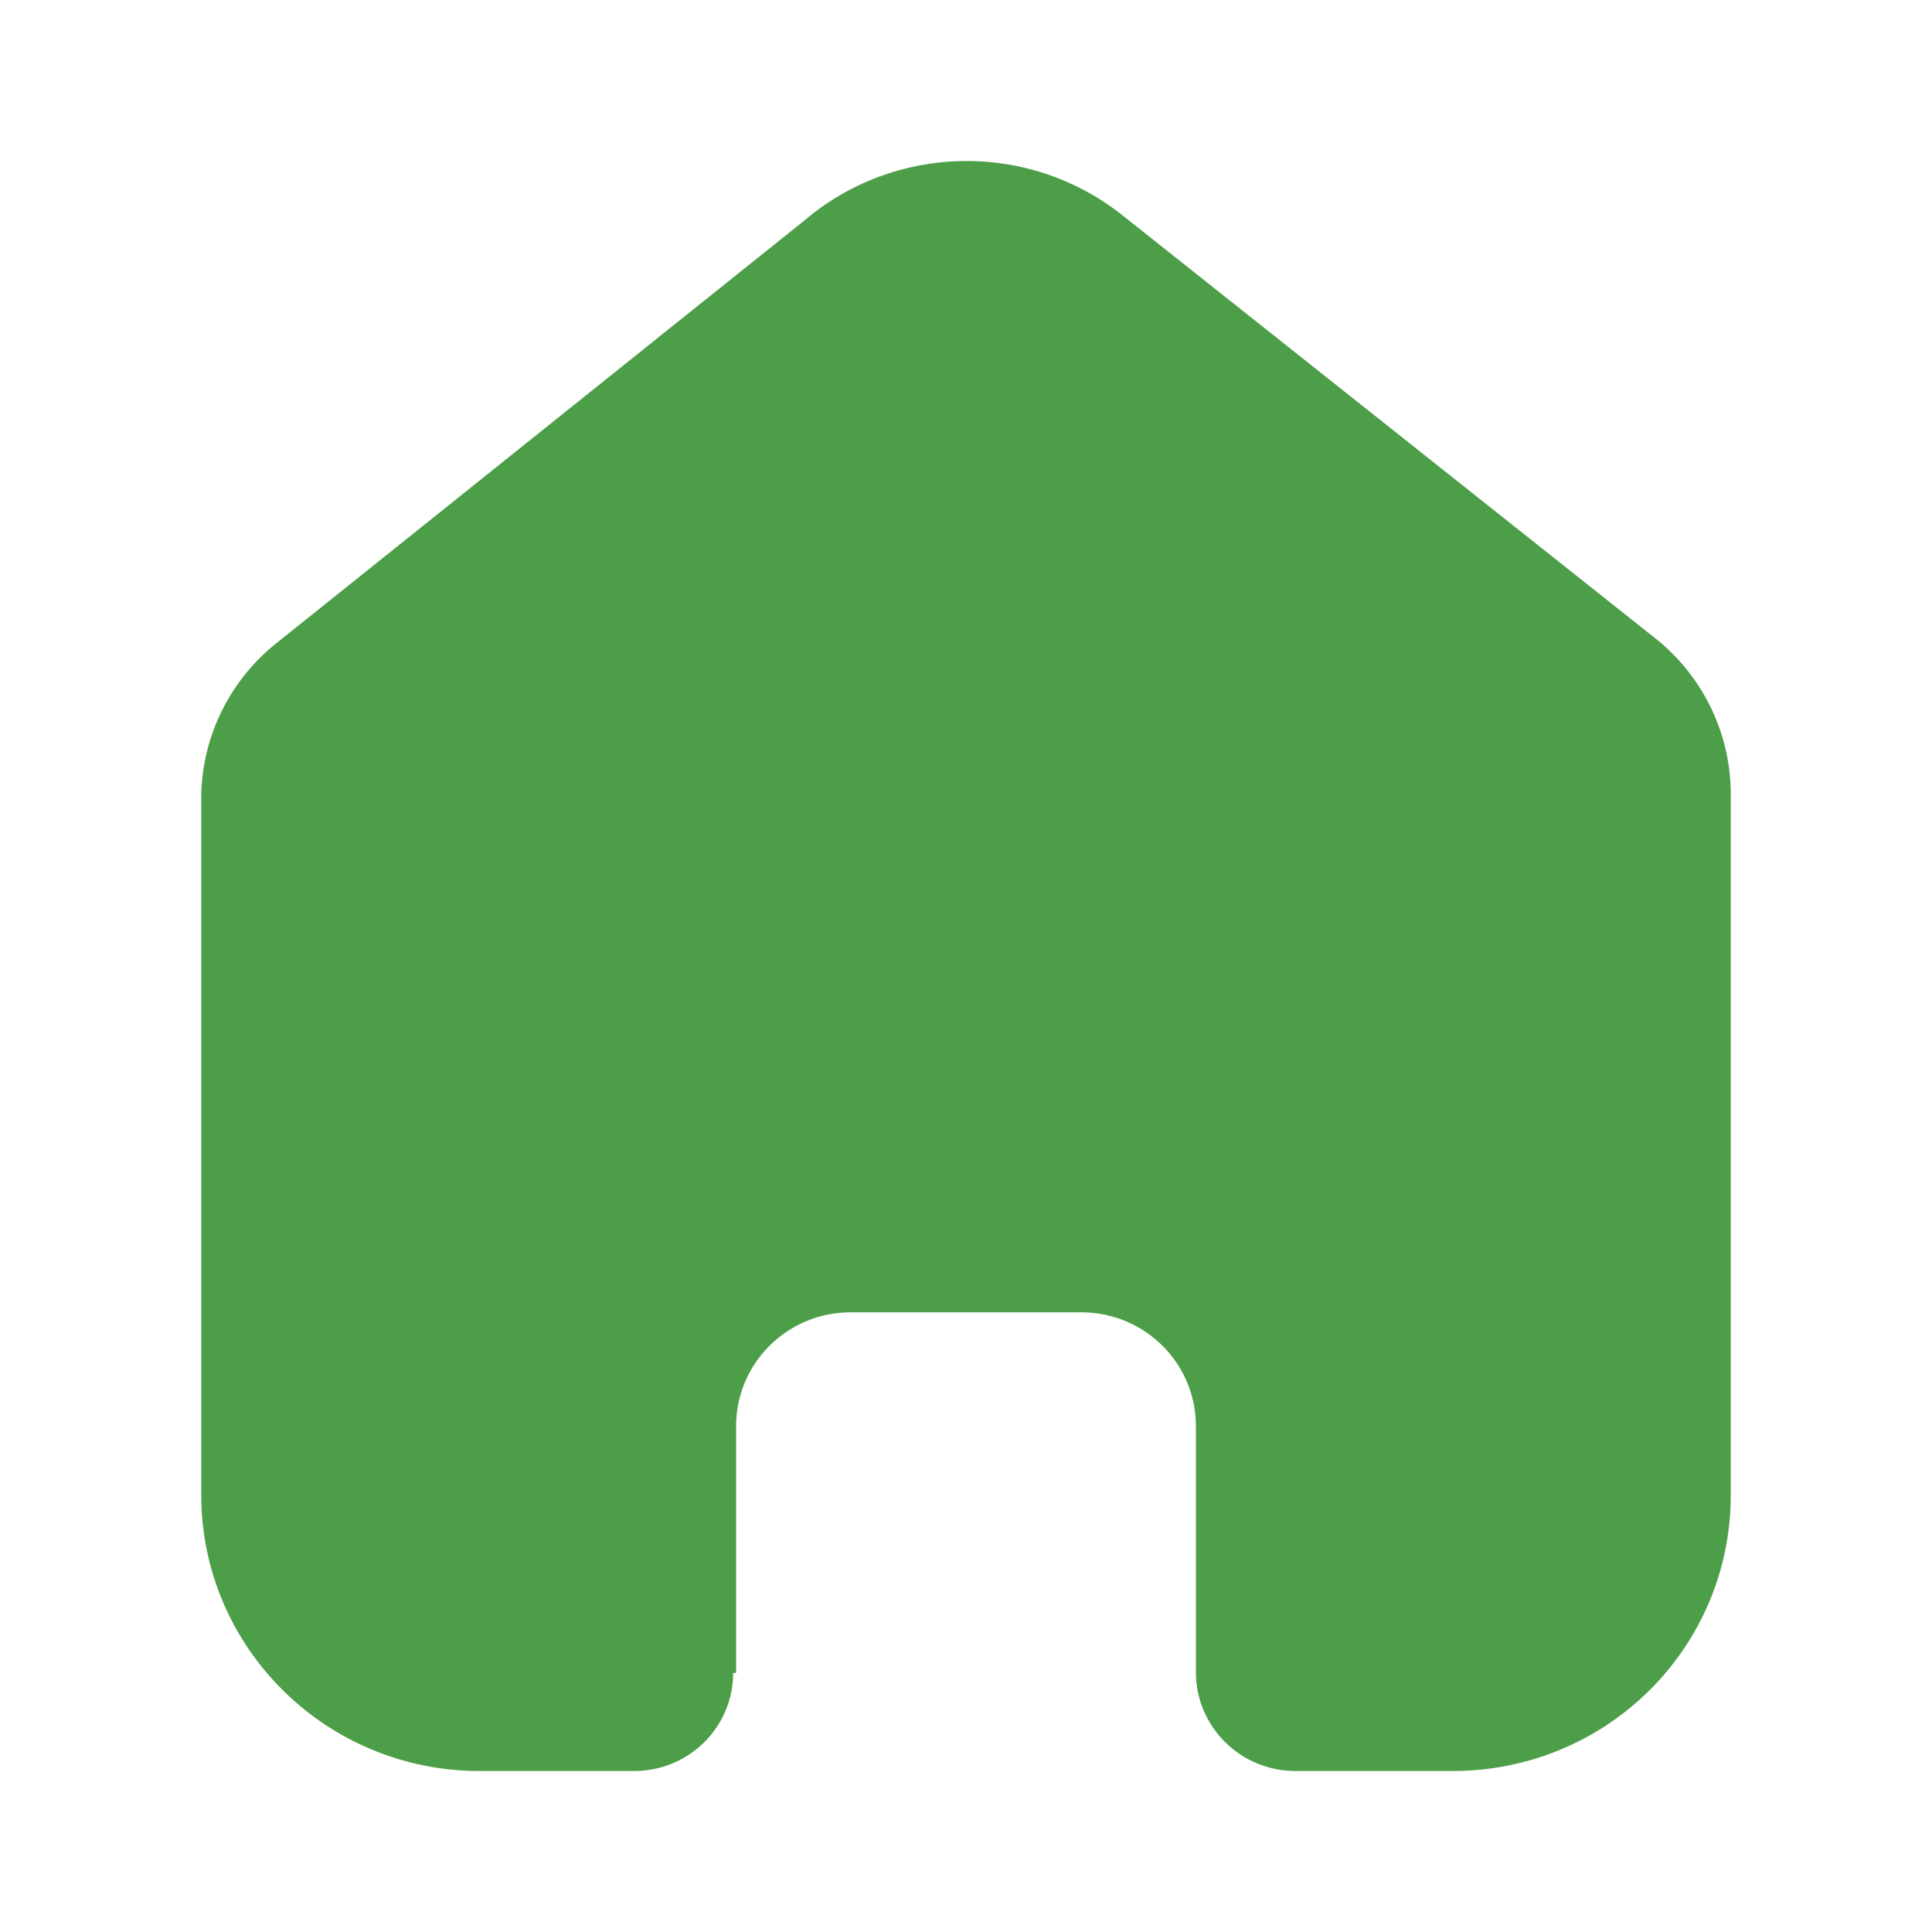
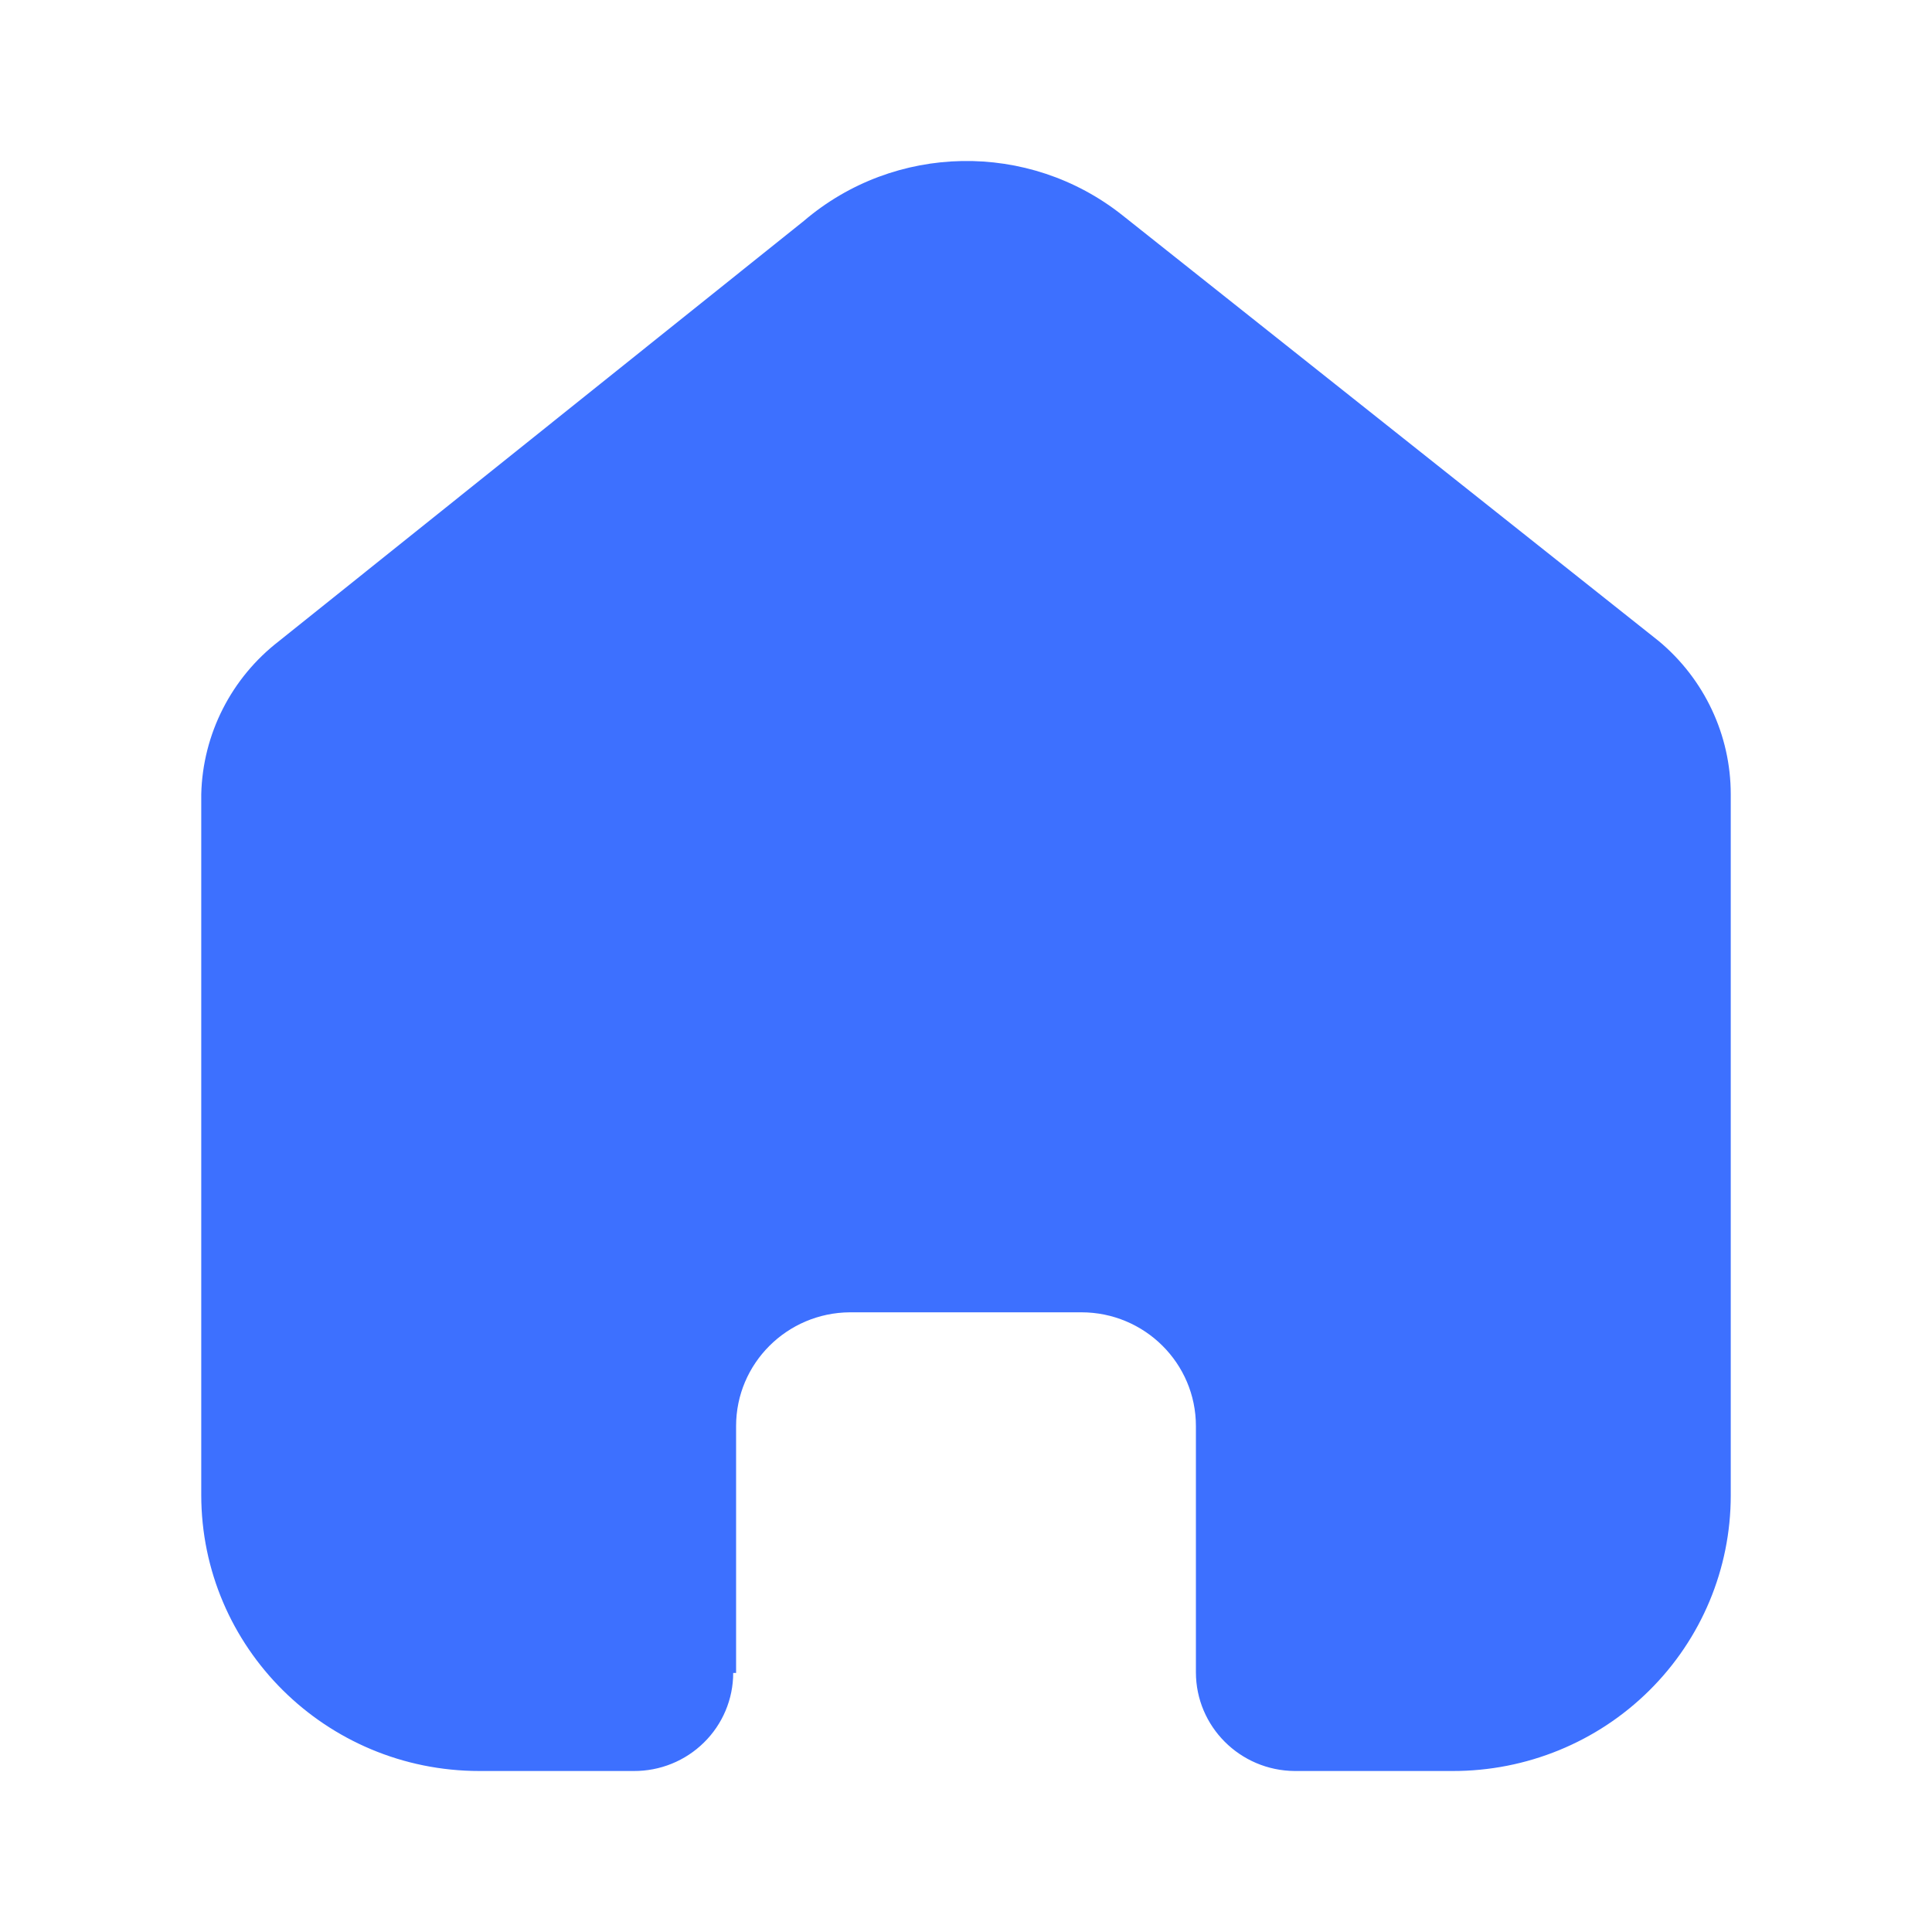
<svg xmlns="http://www.w3.org/2000/svg" width="24" height="24" viewBox="0 0 24 24" fill="none">
  <path d="M9.144 20.782V17.715C9.144 16.938 9.776 16.307 10.558 16.302H13.433C14.219 16.302 14.856 16.935 14.856 17.715V20.773C14.856 21.447 15.404 21.995 16.083 22H18.044C18.96 22.002 19.839 21.643 20.487 21.001C21.136 20.359 21.5 19.487 21.5 18.578V9.866C21.5 9.131 21.172 8.435 20.605 7.963L13.943 2.674C12.778 1.749 11.115 1.779 9.985 2.745L3.467 7.963C2.873 8.421 2.518 9.12 2.5 9.866V18.569C2.5 20.464 4.047 22 5.956 22H7.872C8.199 22.002 8.513 21.875 8.745 21.646C8.977 21.418 9.108 21.107 9.108 20.782H9.144Z" fill="url(#paint0_linear_192_2551)" />
  <defs>
    <linearGradient id="paint0_linear_192_2551" x1="2.5" y1="0.772" x2="24.484" y2="4.008" gradientUnits="userSpaceOnUse">
-       <stop stop-color="#4C9E48" />
-       <stop offset="1" stop-color="#4C9E48" />
+       <stop stop-color="#3D70FF" />
+       <stop offset="1" stop-color="#3D70FF" />
    </linearGradient>
  </defs>
</svg>
